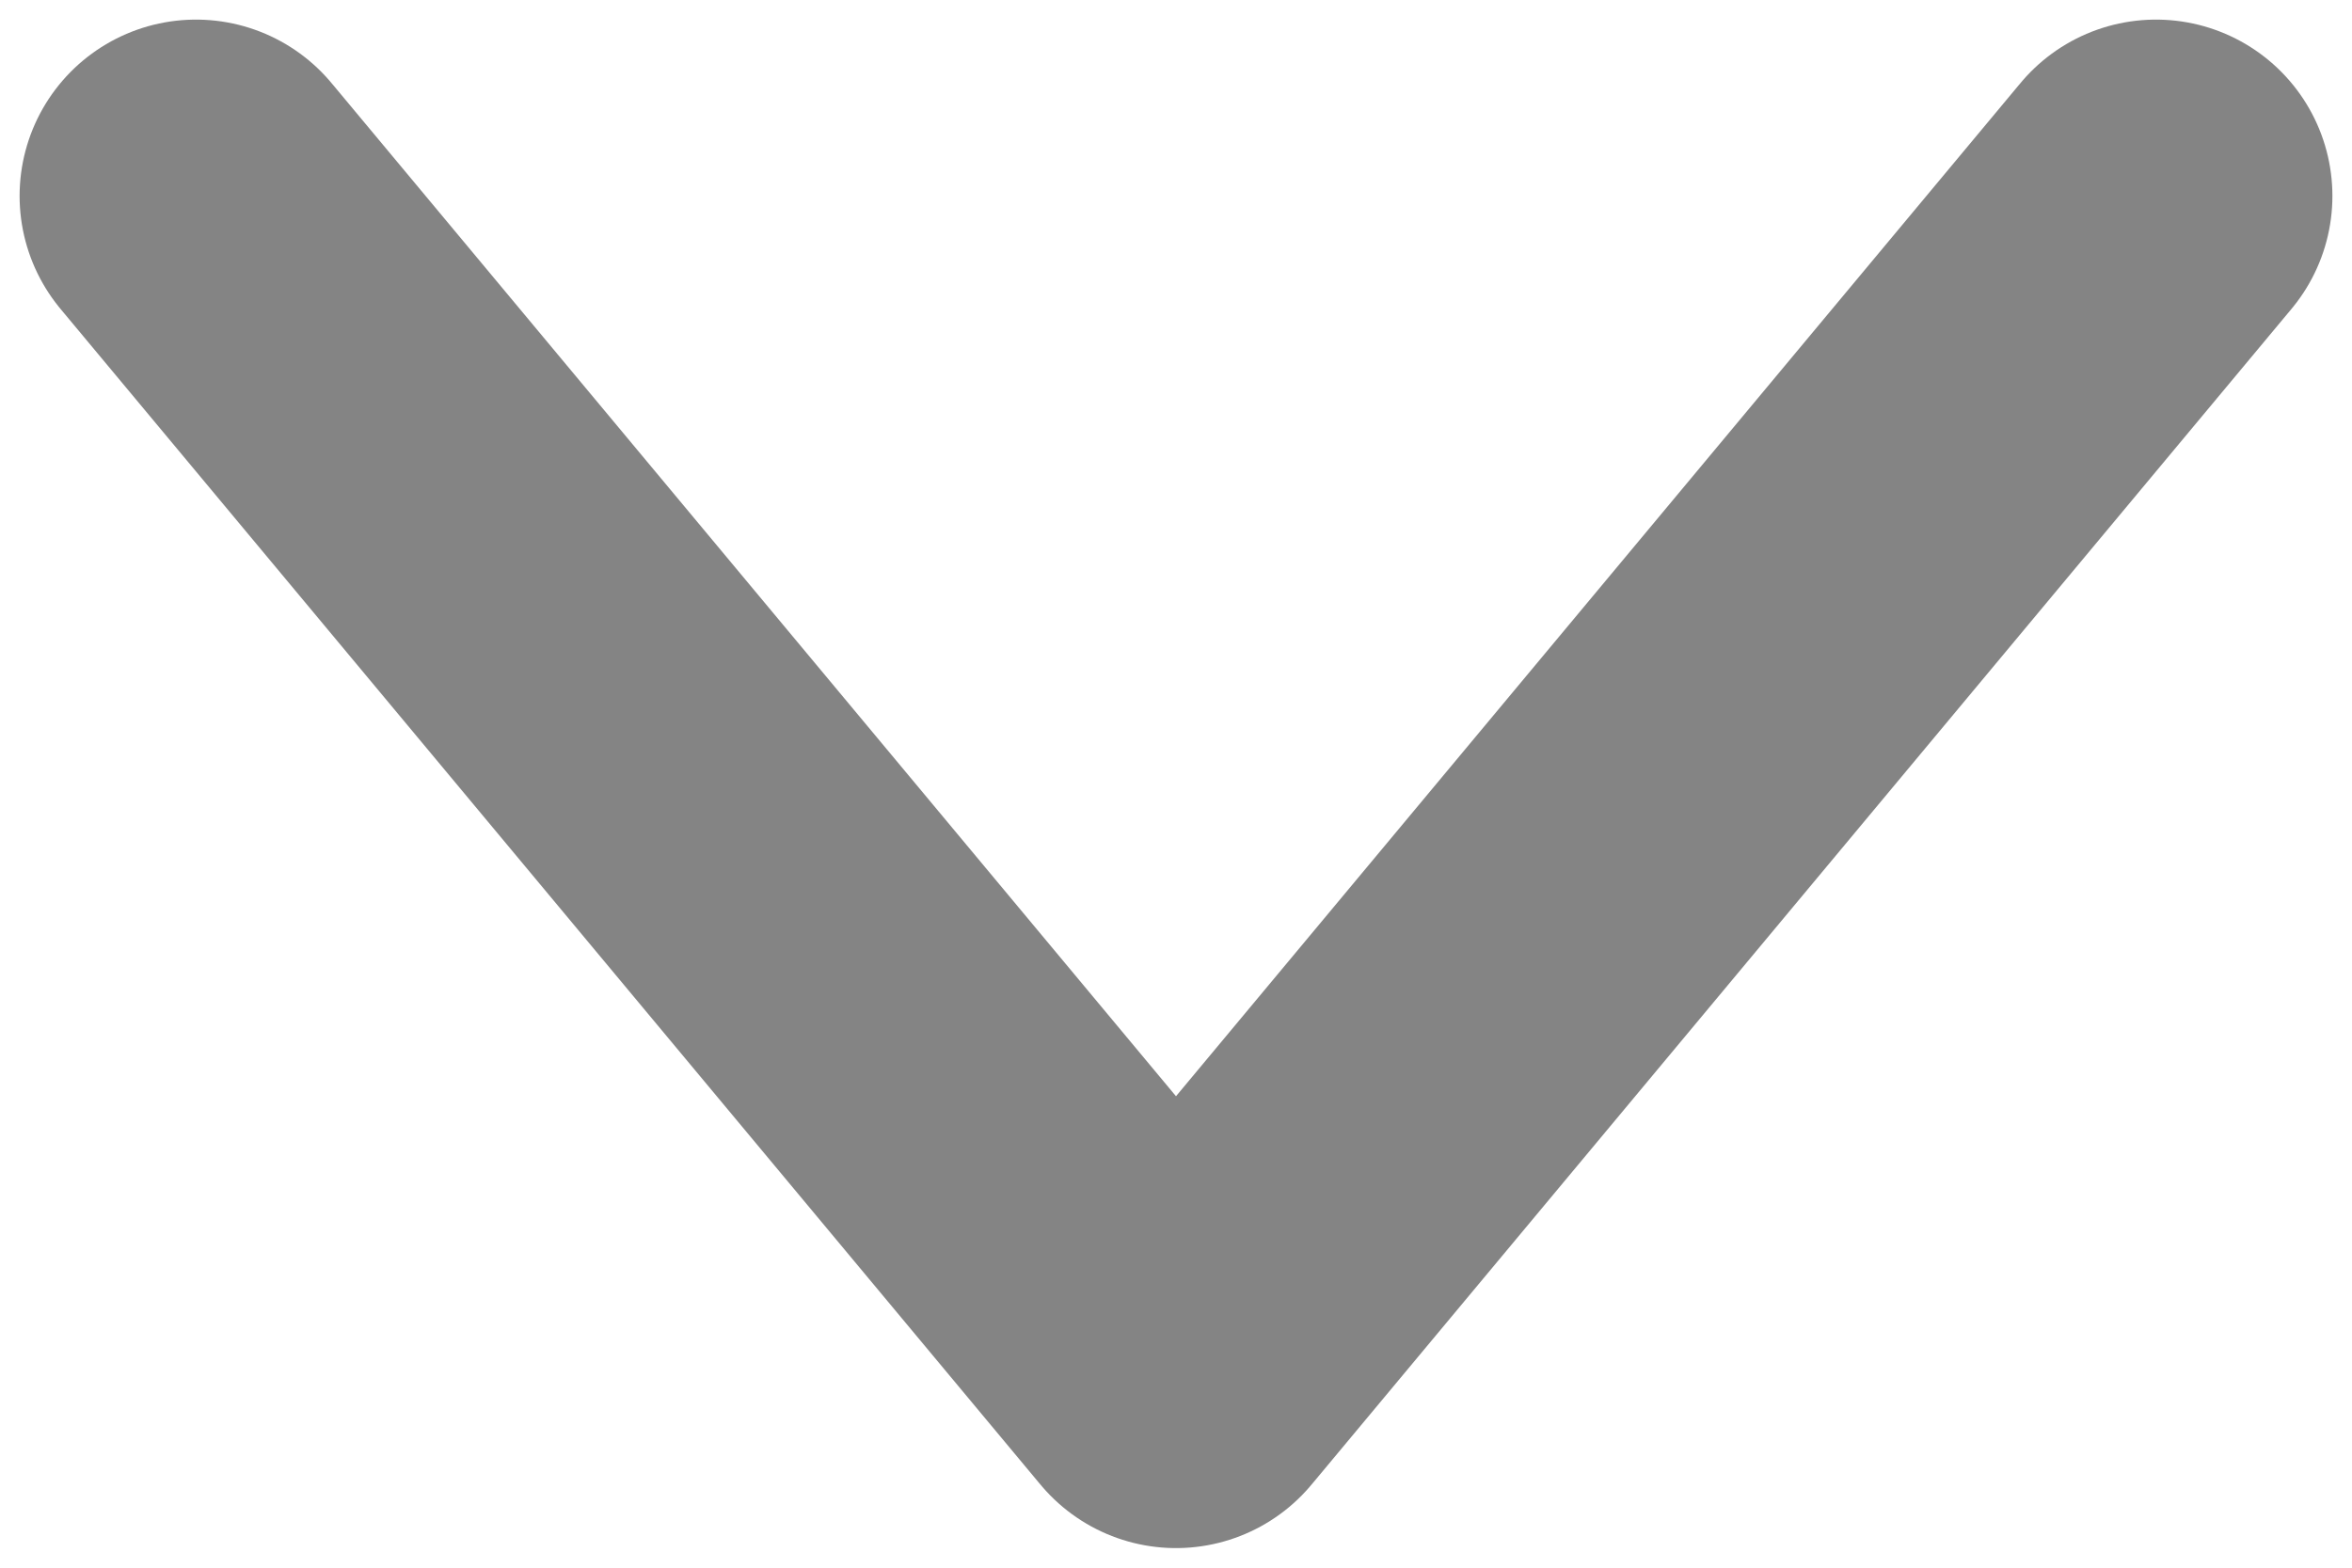
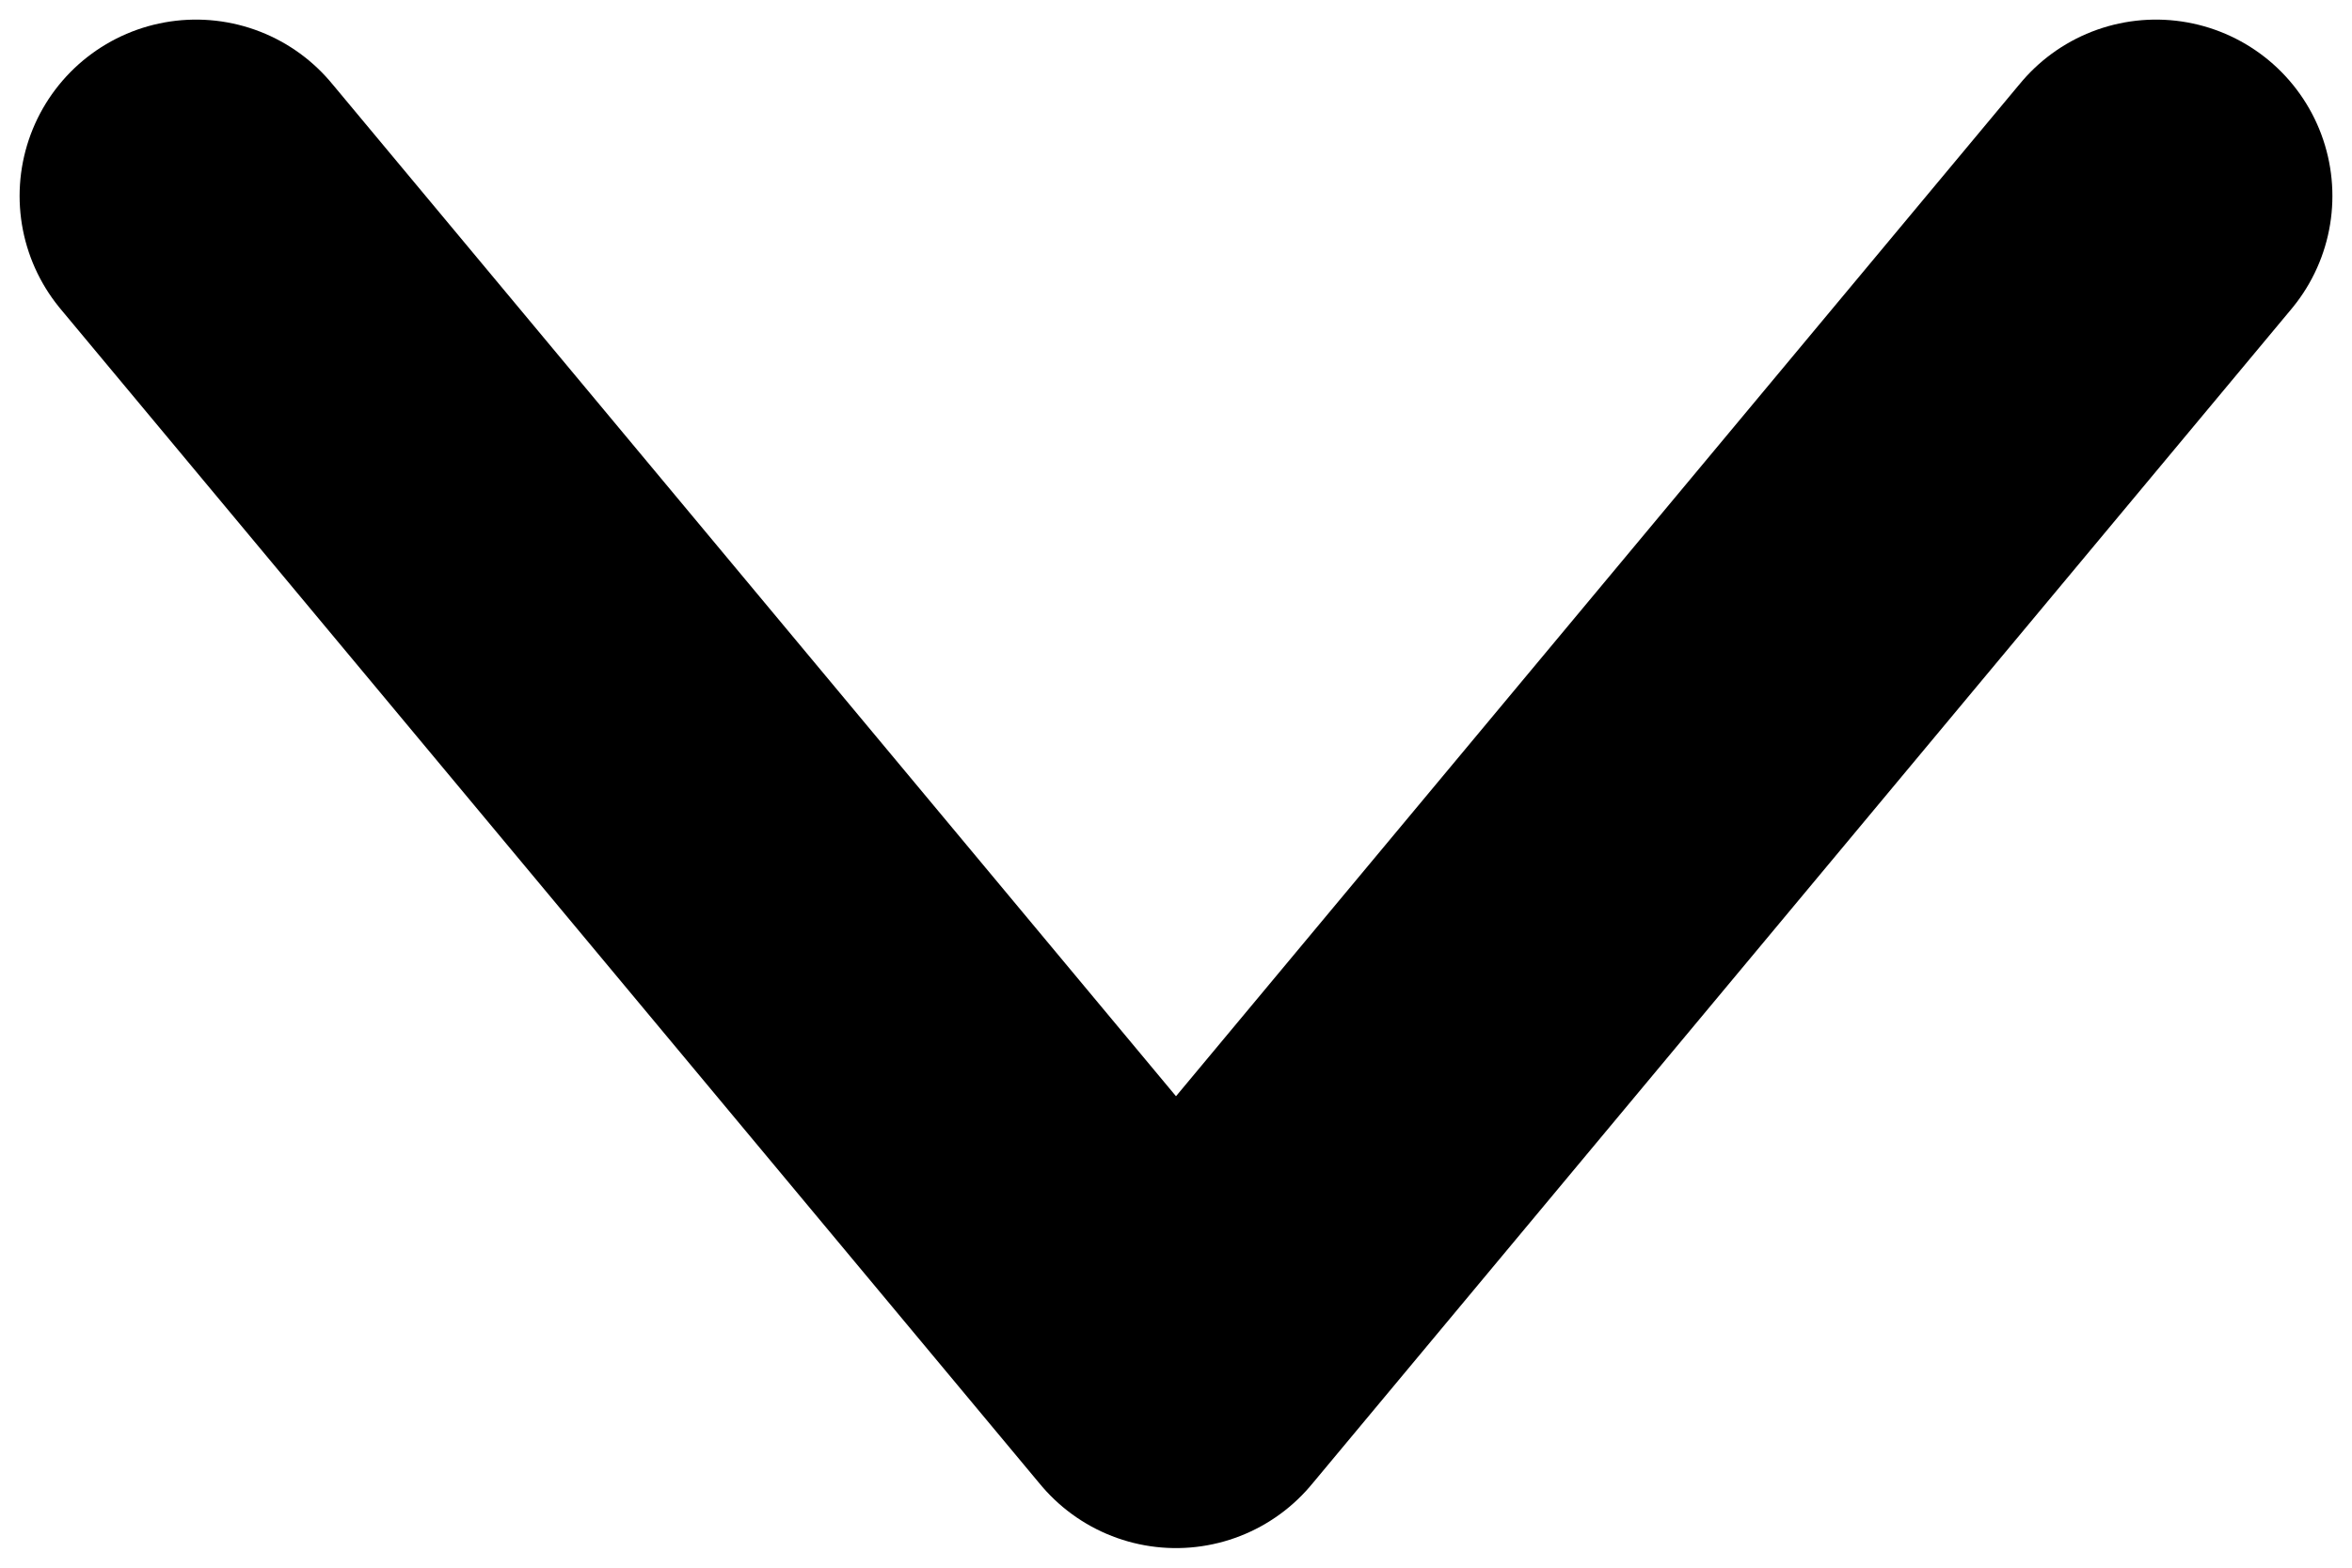
<svg xmlns="http://www.w3.org/2000/svg" viewBox="0 0 12 8" width="12" height="8">
-   <polyline points="1,1 6,7 11,1" fill="none" stroke="#848484" stroke-width="1.8" stroke-linecap="round" stroke-linejoin="round" />
+   <polyline points="1,1 6,7 11,1" fill="none" stroke="currentColor" stroke-width="1.8" stroke-linecap="round" stroke-linejoin="round" />
</svg>
